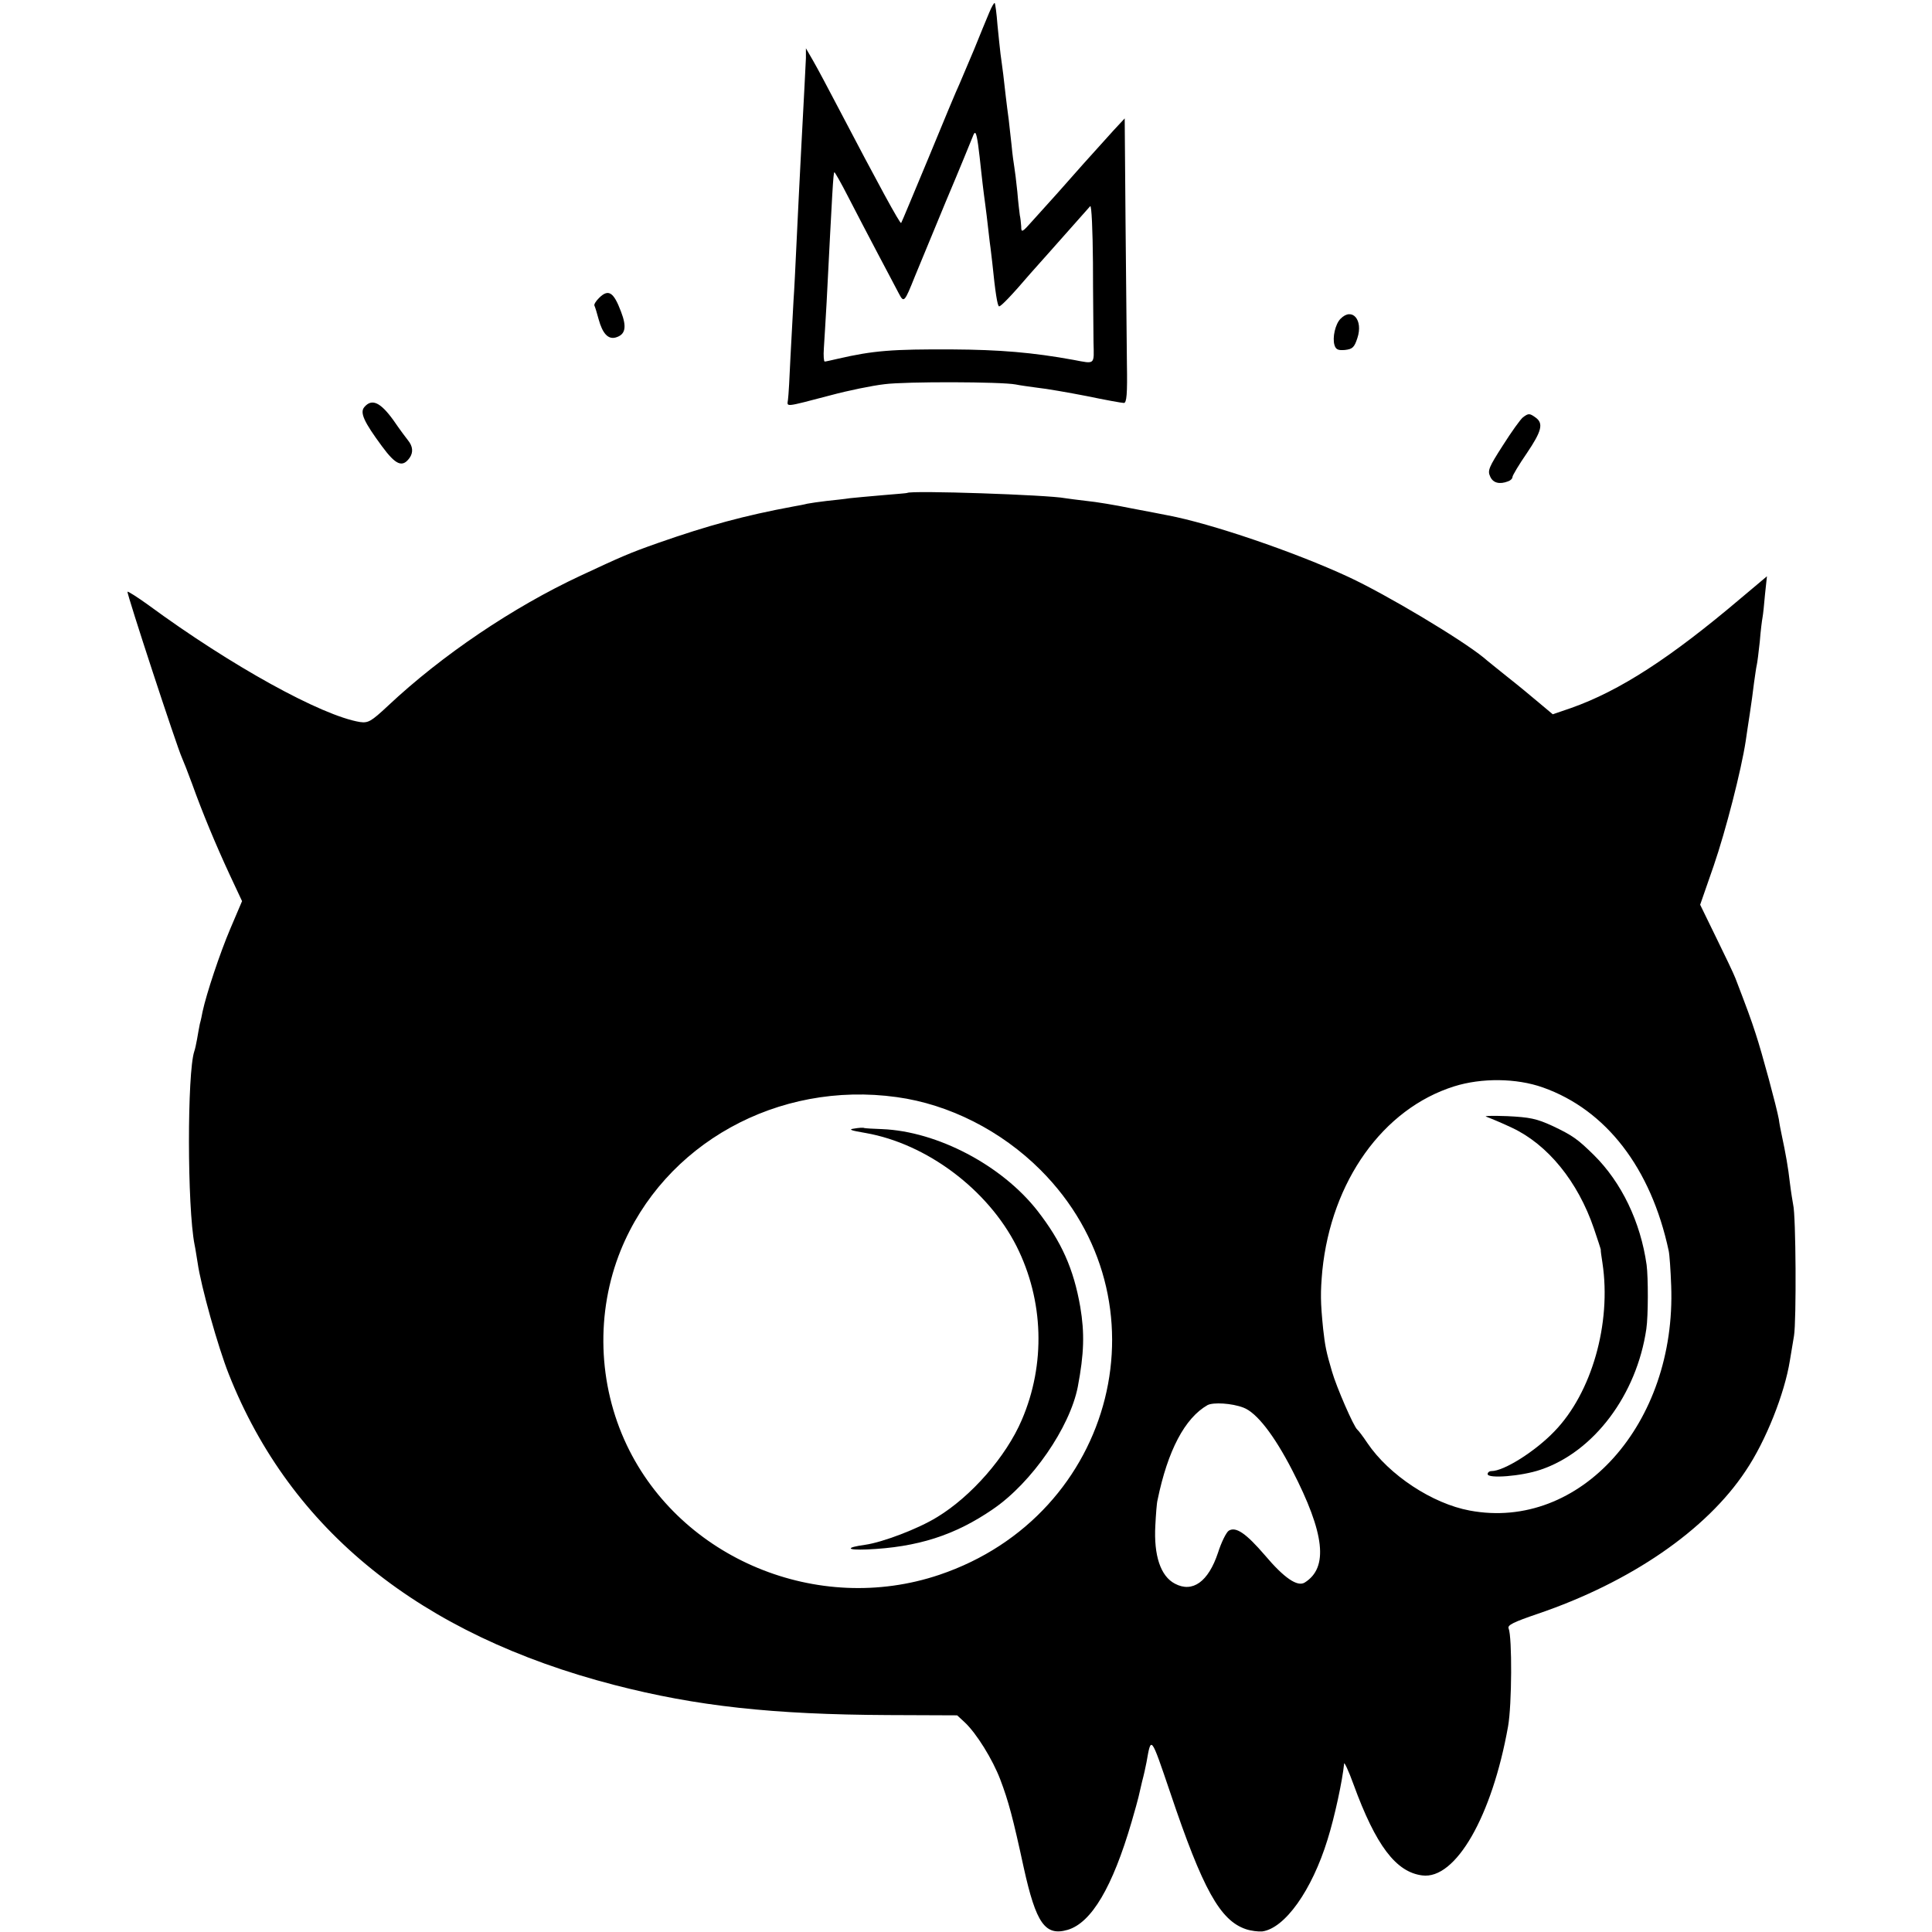
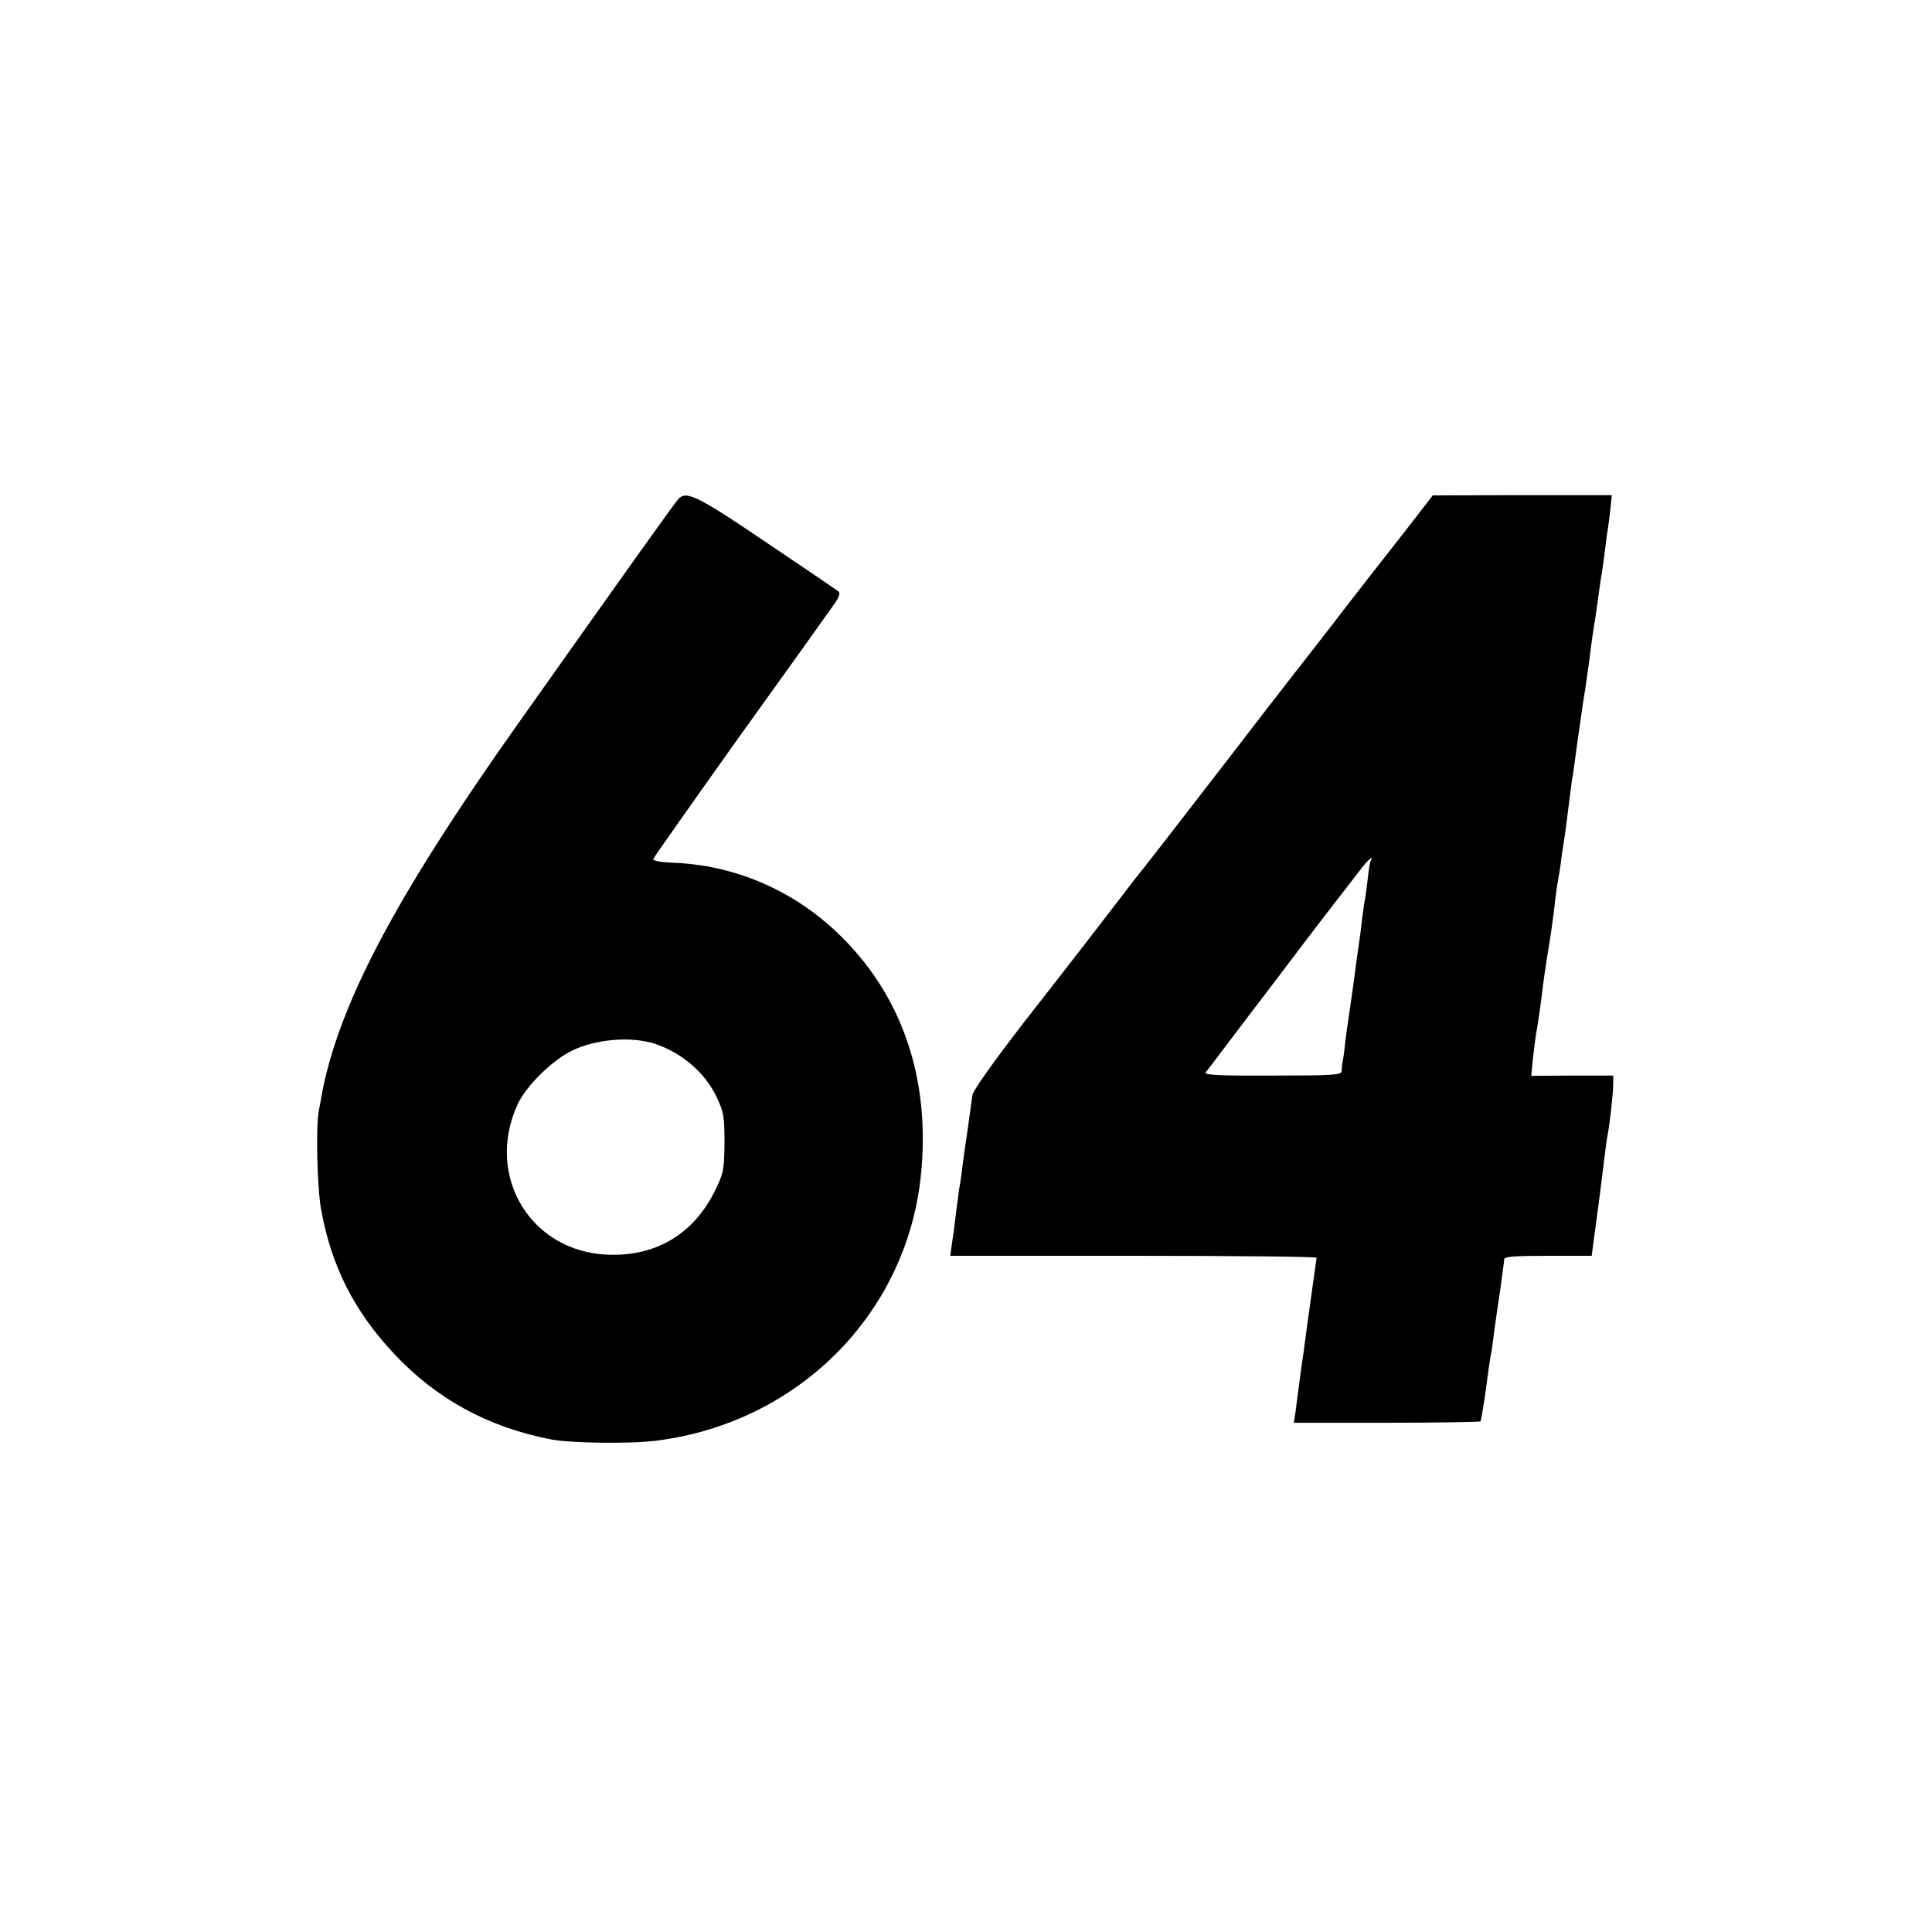
<svg xmlns="http://www.w3.org/2000/svg" version="1.0" width="700pt" height="700pt" viewBox="0 0 700 700" preserveAspectRatio="xMidYMid meet">
  <g transform="translate(0,700) scale(0.1,-0.1)" fill="#000000" stroke="none">
-     <path d="M3584 6954 c-9 -21 -34 -82 -55 -134 -22 -52 -46 -108 -53 -125 -8 -16 -58 -136 -111 -265 -54 -129 -98 -236 -100 -238 -4 -4 -83 141 -228 418 -36 69 -77 146 -91 170 l-26 45 0 -35 c-1 -19 -3 -64 -5 -100 -4 -75 -18 -335 -30 -590 -3 -63 -7 -149 -10 -190 -2 -41 -7 -133 -11 -204 -3 -71 -7 -141 -9 -154 -3 -27 -17 -29 155 16 63 17 151 35 195 40 77 10 423 9 475 -1 14 -3 50 -8 80 -12 30 -3 110 -17 177 -30 67 -14 128 -25 135 -25 10 0 13 32 11 143 -1 78 -3 310 -5 515 l-3 373 -40 -43 c-22 -24 -71 -79 -110 -122 -73 -83 -115 -130 -184 -206 -38 -43 -41 -44 -41 -20 -1 14 -3 32 -5 40 -1 8 -6 47 -9 85 -4 39 -9 79 -11 90 -2 11 -7 47 -10 80 -4 33 -8 74 -10 90 -8 58 -15 121 -20 165 -3 25 -8 59 -10 75 -2 17 -7 64 -11 105 -3 41 -8 77 -10 79 -2 2 -11 -13 -20 -35z m-40 -479 c3 -22 8 -65 11 -95 3 -30 8 -68 10 -85 2 -16 7 -51 10 -77 3 -27 8 -69 11 -95 4 -27 7 -59 9 -73 11 -109 19 -160 25 -160 7 0 44 38 115 121 25 28 76 85 215 242 5 5 9 -87 10 -205 0 -117 2 -247 2 -288 2 -83 7 -79 -72 -64 -148 27 -268 37 -440 38 -217 1 -285 -4 -415 -34 -22 -5 -43 -10 -47 -10 -3 0 -5 21 -3 48 2 26 6 101 10 167 21 411 24 467 28 471 1 2 24 -38 50 -89 26 -51 75 -144 108 -207 33 -63 68 -128 76 -144 18 -34 20 -32 58 63 13 31 63 153 112 271 50 118 93 224 97 234 9 25 13 19 20 -29z" />
-     <path d="M2170 5920 c-12 -12 -19 -24 -16 -28 2 -4 9 -26 15 -49 14 -51 34 -73 61 -66 36 10 42 37 20 94 -27 72 -46 83 -80 49z" />
-     <path d="M4857 5845 c-19 -19 -30 -68 -22 -95 5 -17 14 -20 38 -18 27 3 34 9 45 43 22 66 -19 113 -61 70z" />
-     <path d="M1320 5525 c-17 -20 -1 -54 64 -142 50 -68 74 -78 100 -42 14 20 12 42 -6 64 -5 6 -29 38 -53 73 -47 65 -78 79 -105 47z" />
-     <path d="M5518 5488 c-9 -7 -42 -53 -73 -102 -50 -78 -56 -91 -46 -112 10 -24 34 -30 65 -18 9 3 16 10 16 16 0 5 23 44 52 86 54 80 61 108 32 129 -22 16 -26 16 -46 1z" />
-     <path d="M3287 5214 c-1 -1 -40 -4 -87 -8 -47 -4 -101 -9 -120 -11 -19 -3 -57 -7 -85 -10 -27 -3 -59 -8 -70 -10 -11 -3 -33 -7 -50 -10 -178 -33 -310 -69 -490 -132 -105 -37 -132 -49 -282 -119 -244 -114 -501 -287 -697 -471 -62 -58 -72 -63 -102 -59 -139 23 -466 203 -768 425 -39 28 -72 49 -74 47 -4 -4 179 -562 197 -601 5 -11 22 -54 37 -95 38 -106 86 -221 137 -331 l44 -94 -43 -101 c-37 -87 -86 -234 -100 -299 -2 -11 -6 -31 -10 -45 -3 -14 -7 -38 -10 -55 -3 -16 -7 -36 -10 -44 -26 -77 -26 -564 1 -701 3 -13 7 -42 11 -65 12 -85 74 -306 113 -404 224 -566 694 -944 1397 -1126 298 -77 573 -107 991 -109 l251 -1 27 -25 c43 -40 101 -134 129 -207 30 -79 46 -139 85 -319 45 -204 78 -250 160 -226 86 26 162 155 231 391 12 41 23 81 25 90 2 9 8 34 13 56 6 22 13 54 16 70 17 96 15 99 86 -110 118 -351 181 -464 275 -495 18 -6 44 -9 58 -8 82 11 180 148 237 333 26 83 54 214 60 275 0 8 16 -25 34 -75 81 -222 154 -318 249 -330 121 -16 253 214 311 540 14 79 15 323 2 355 -5 12 18 23 106 53 335 114 611 303 753 518 73 108 141 280 160 399 3 19 10 60 15 90 9 55 7 437 -3 475 -2 11 -8 47 -12 80 -6 54 -15 105 -30 175 -3 14 -8 39 -10 55 -8 44 -61 241 -84 310 -17 53 -32 93 -73 200 -6 16 -38 83 -70 148 l-58 119 49 141 c44 128 100 347 116 452 3 22 10 67 15 100 5 33 12 83 15 110 4 28 8 57 10 65 2 8 7 47 11 85 3 39 8 78 10 88 2 10 6 48 9 84 l7 65 -94 -79 c-257 -218 -440 -336 -615 -398 l-67 -23 -49 41 c-27 23 -79 66 -116 95 -36 29 -75 60 -85 69 -82 67 -353 229 -491 293 -194 90 -499 194 -655 223 -14 3 -72 14 -130 25 -58 12 -131 24 -163 27 -32 4 -67 8 -78 10 -60 12 -560 29 -572 19z m2303 -2154 c229 -81 392 -292 456 -592 3 -13 7 -70 9 -126 19 -500 -330 -890 -730 -815 -135 25 -292 128 -371 245 -16 24 -32 45 -36 48 -13 10 -76 155 -92 211 -21 71 -25 92 -32 154 -10 99 -10 132 -3 211 33 325 220 587 478 668 99 31 225 30 321 -4z m-2341 -35 c190 -26 379 -122 521 -264 470 -470 274 -1251 -367 -1467 -440 -148 -936 58 -1132 470 -105 221 -113 481 -22 706 157 386 569 615 1000 555z m1256 -1125 c48 -18 111 -99 177 -227 118 -229 132 -353 45 -407 -26 -16 -74 16 -144 99 -68 79 -105 105 -131 89 -9 -6 -27 -42 -39 -80 -35 -105 -92 -146 -156 -112 -52 27 -77 102 -71 211 2 39 5 81 8 92 37 180 99 297 181 344 21 11 88 7 130 -9z" />
-     <path d="M5385 2954 c11 -4 53 -21 93 -40 130 -61 239 -195 297 -365 14 -41 25 -75 25 -77 -1 -1 2 -23 6 -48 33 -219 -39 -471 -174 -610 -70 -73 -183 -144 -228 -144 -8 0 -14 -5 -14 -11 0 -17 122 -8 192 16 193 65 348 271 383 510 7 47 7 186 1 232 -22 156 -91 299 -191 398 -59 58 -77 71 -151 106 -57 26 -81 31 -163 35 -53 2 -87 1 -76 -2z" />
-     <path d="M3095 2911 c-23 -3 -13 -7 41 -16 222 -39 443 -205 547 -410 99 -197 106 -428 19 -630 -57 -133 -183 -277 -307 -352 -68 -42 -197 -91 -260 -100 -73 -10 -69 -20 6 -17 183 8 319 51 458 147 140 96 277 295 306 442 23 121 25 195 9 290 -24 138 -68 236 -155 348 -129 165 -363 288 -563 296 -33 1 -62 3 -65 4 -3 2 -19 1 -36 -2z" />
+     <path d="M2457 5191 c-13 -14 -183 -252 -575 -806 -451 -636 -658 -1029 -718 -1360 -1 -11 -6 -33 -9 -50 -11 -61 -6 -282 9 -360 37 -203 119 -365 262 -518 154 -165 340 -267 569 -312 70 -14 288 -17 382 -5 512 64 905 456 959 956 38 357 -69 666 -308 890 -162 152 -371 240 -588 248 -48 2 -74 7 -73 14 2 6 141 203 309 439 169 235 322 449 340 475 25 34 30 49 21 56 -7 5 -124 85 -261 177 -251 170 -291 189 -319 156z m-87 -1972 c101 -33 186 -106 228 -197 24 -51 27 -69 27 -162 -1 -97 -3 -110 -33 -171 -77 -159 -214 -242 -390 -235 -280 11 -445 285 -327 544 31 67 123 158 195 194 86 43 214 54 300 27z" />
+     <path d="M5133 5130 c-32 -41 -63 -82 -70 -90 -13 -16 -194 -248 -241 -310 -15 -19 -65 -84 -113 -145 -47 -60 -164 -211 -259 -335 -207 -268 -316 -409 -335 -431 -7 -9 -41 -54 -76 -99 -35 -46 -82 -106 -104 -135 -22 -28 -123 -159 -225 -289 -111 -144 -186 -249 -187 -265 -2 -14 -10 -73 -18 -131 -9 -58 -18 -123 -20 -144 -3 -22 -7 -51 -10 -65 -2 -14 -6 -48 -10 -76 -3 -27 -9 -76 -14 -107 l-8 -58 664 0 c365 0 663 -3 663 -7 0 -5 -5 -37 -10 -73 -5 -36 -16 -117 -25 -180 -8 -63 -17 -128 -20 -145 -2 -16 -7 -50 -10 -75 -3 -25 -8 -63 -11 -85 l-6 -40 335 0 c185 0 338 3 341 5 2 3 9 43 16 90 12 89 17 128 25 170 2 14 7 48 10 75 4 28 13 93 21 145 7 52 14 101 14 108 0 9 38 12 159 12 l158 0 7 53 c4 28 9 66 11 82 7 49 24 186 30 235 3 25 7 56 10 70 8 41 19 143 20 179 l0 34 -148 0 -149 -1 6 62 c4 33 10 86 16 116 5 30 12 78 15 105 8 66 14 108 25 175 10 60 17 110 25 180 3 25 7 56 10 70 3 14 7 42 10 62 2 21 7 53 10 70 5 32 10 68 21 158 3 25 7 56 9 70 3 14 12 77 20 140 9 63 18 126 20 139 2 13 7 45 11 70 3 25 8 57 10 71 2 14 6 45 9 70 3 25 8 56 10 70 6 34 12 77 19 130 3 25 8 54 10 65 2 11 7 47 11 80 4 32 8 66 10 75 1 8 6 40 9 70 l6 56 -324 0 -325 -1 -58 -75z m-166 -1247 c-3 -5 -8 -33 -11 -64 -4 -31 -8 -66 -10 -76 -3 -11 -7 -44 -11 -74 -3 -30 -8 -65 -10 -79 -2 -14 -6 -45 -10 -70 -8 -65 -26 -191 -30 -216 -2 -12 -7 -48 -11 -80 -3 -33 -8 -66 -10 -74 -1 -8 -3 -22 -3 -31 -1 -14 -29 -16 -251 -16 -186 -1 -248 2 -242 11 5 6 38 49 73 96 36 47 130 171 209 275 126 167 176 231 286 373 22 28 43 45 31 25z" />
  </g>
</svg>
